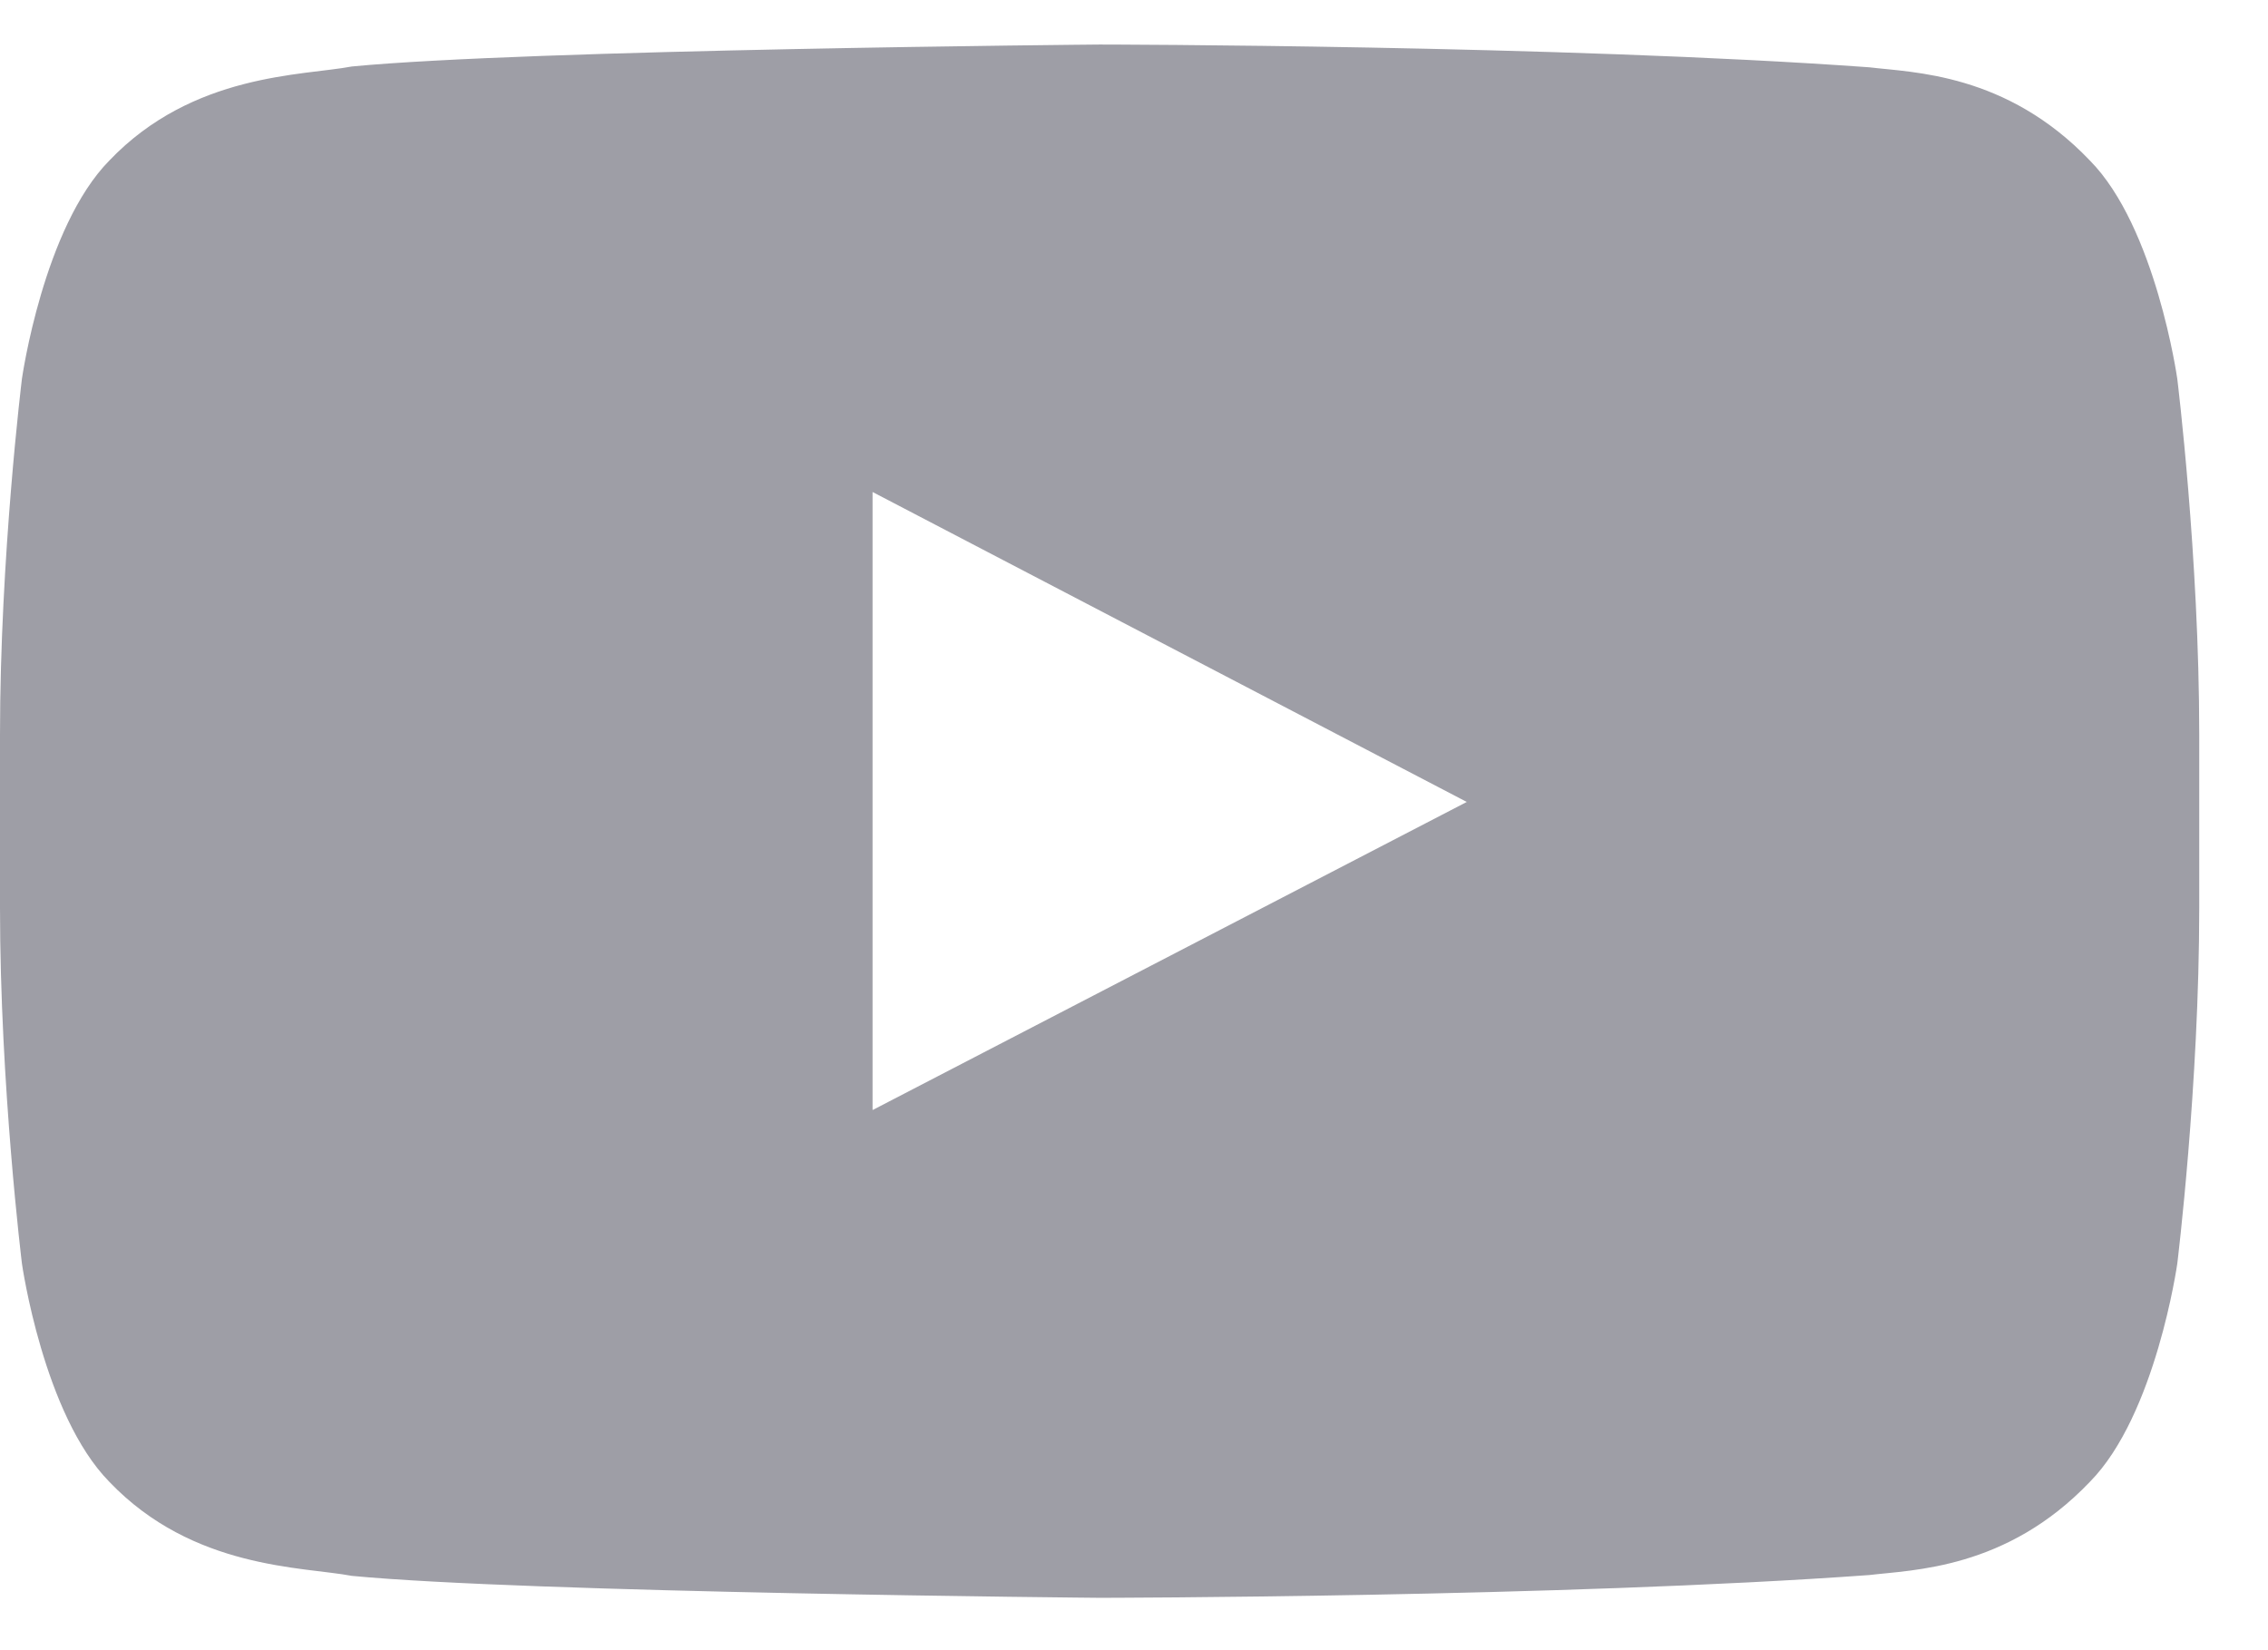
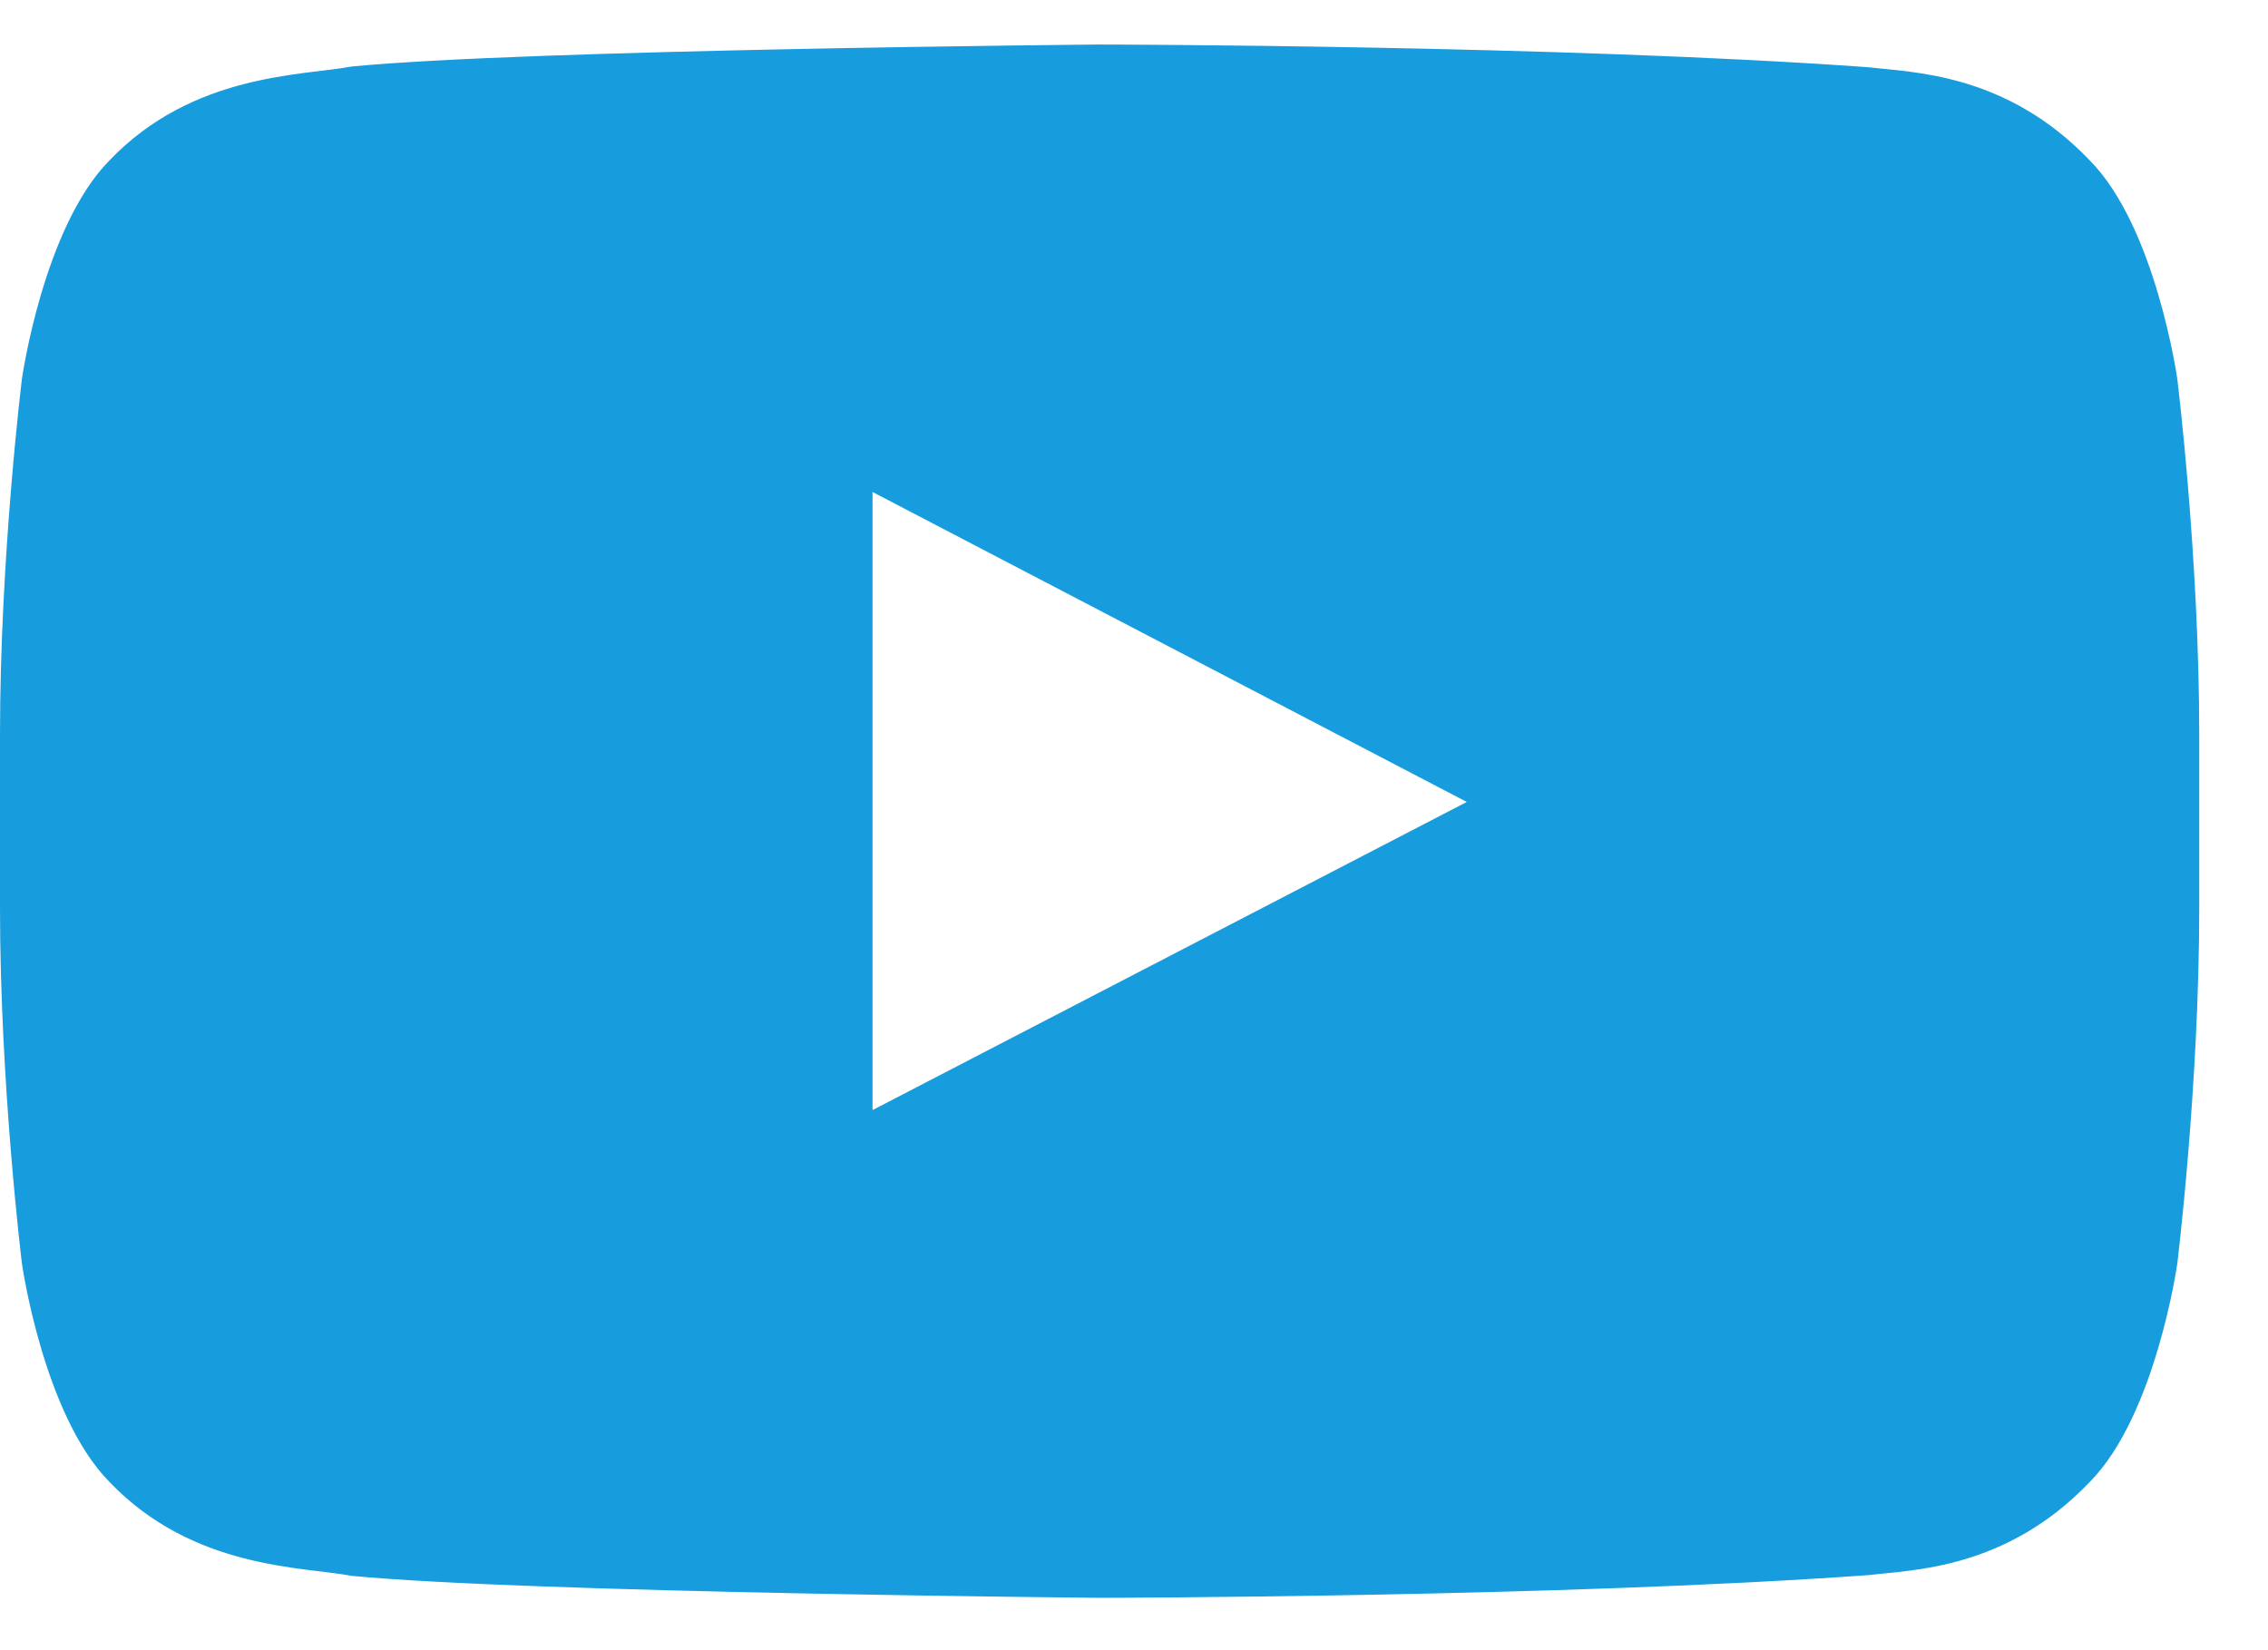
<svg xmlns="http://www.w3.org/2000/svg" width="22" height="16" viewBox="0 0 22 16">
-   <path fill="#9E9EA6" fill-rule="evenodd" d="M0 7.127C0 5.4.213 3.673.213 3.673s.208-1.466.848-2.116C1.872.708 2.94.735 3.413.645 5.12.48 10.667.432 10.667.432s4.482.005 7.466.221c.419.051 1.328.054 2.139.904.64.648.848 2.118.848 2.118s.213 1.725.213 3.453v1.677c0 1.728-.213 3.454-.213 3.454s-.208 1.469-.848 2.117c-.81.85-1.72.853-2.139.904-2.984.216-7.466.221-7.466.221s-5.547-.049-7.254-.213c-.474-.09-1.541-.063-2.352-.912-.64-.65-.848-2.116-.848-2.116S0 10.533 0 8.807v-1.68zm8.464 3.64V4.773l5.764 3.007-5.76 2.987h-.004z" />
+   <path fill="#179cde" fill-rule="evenodd" d="M0 7.127C0 5.4.213 3.673.213 3.673s.208-1.466.848-2.116C1.872.708 2.94.735 3.413.645 5.12.48 10.667.432 10.667.432s4.482.005 7.466.221c.419.051 1.328.054 2.139.904.64.648.848 2.118.848 2.118s.213 1.725.213 3.453v1.677c0 1.728-.213 3.454-.213 3.454s-.208 1.469-.848 2.117c-.81.85-1.72.853-2.139.904-2.984.216-7.466.221-7.466.221s-5.547-.049-7.254-.213c-.474-.09-1.541-.063-2.352-.912-.64-.65-.848-2.116-.848-2.116S0 10.533 0 8.807v-1.68zm8.464 3.64V4.773l5.764 3.007-5.76 2.987h-.004z" />
</svg>
